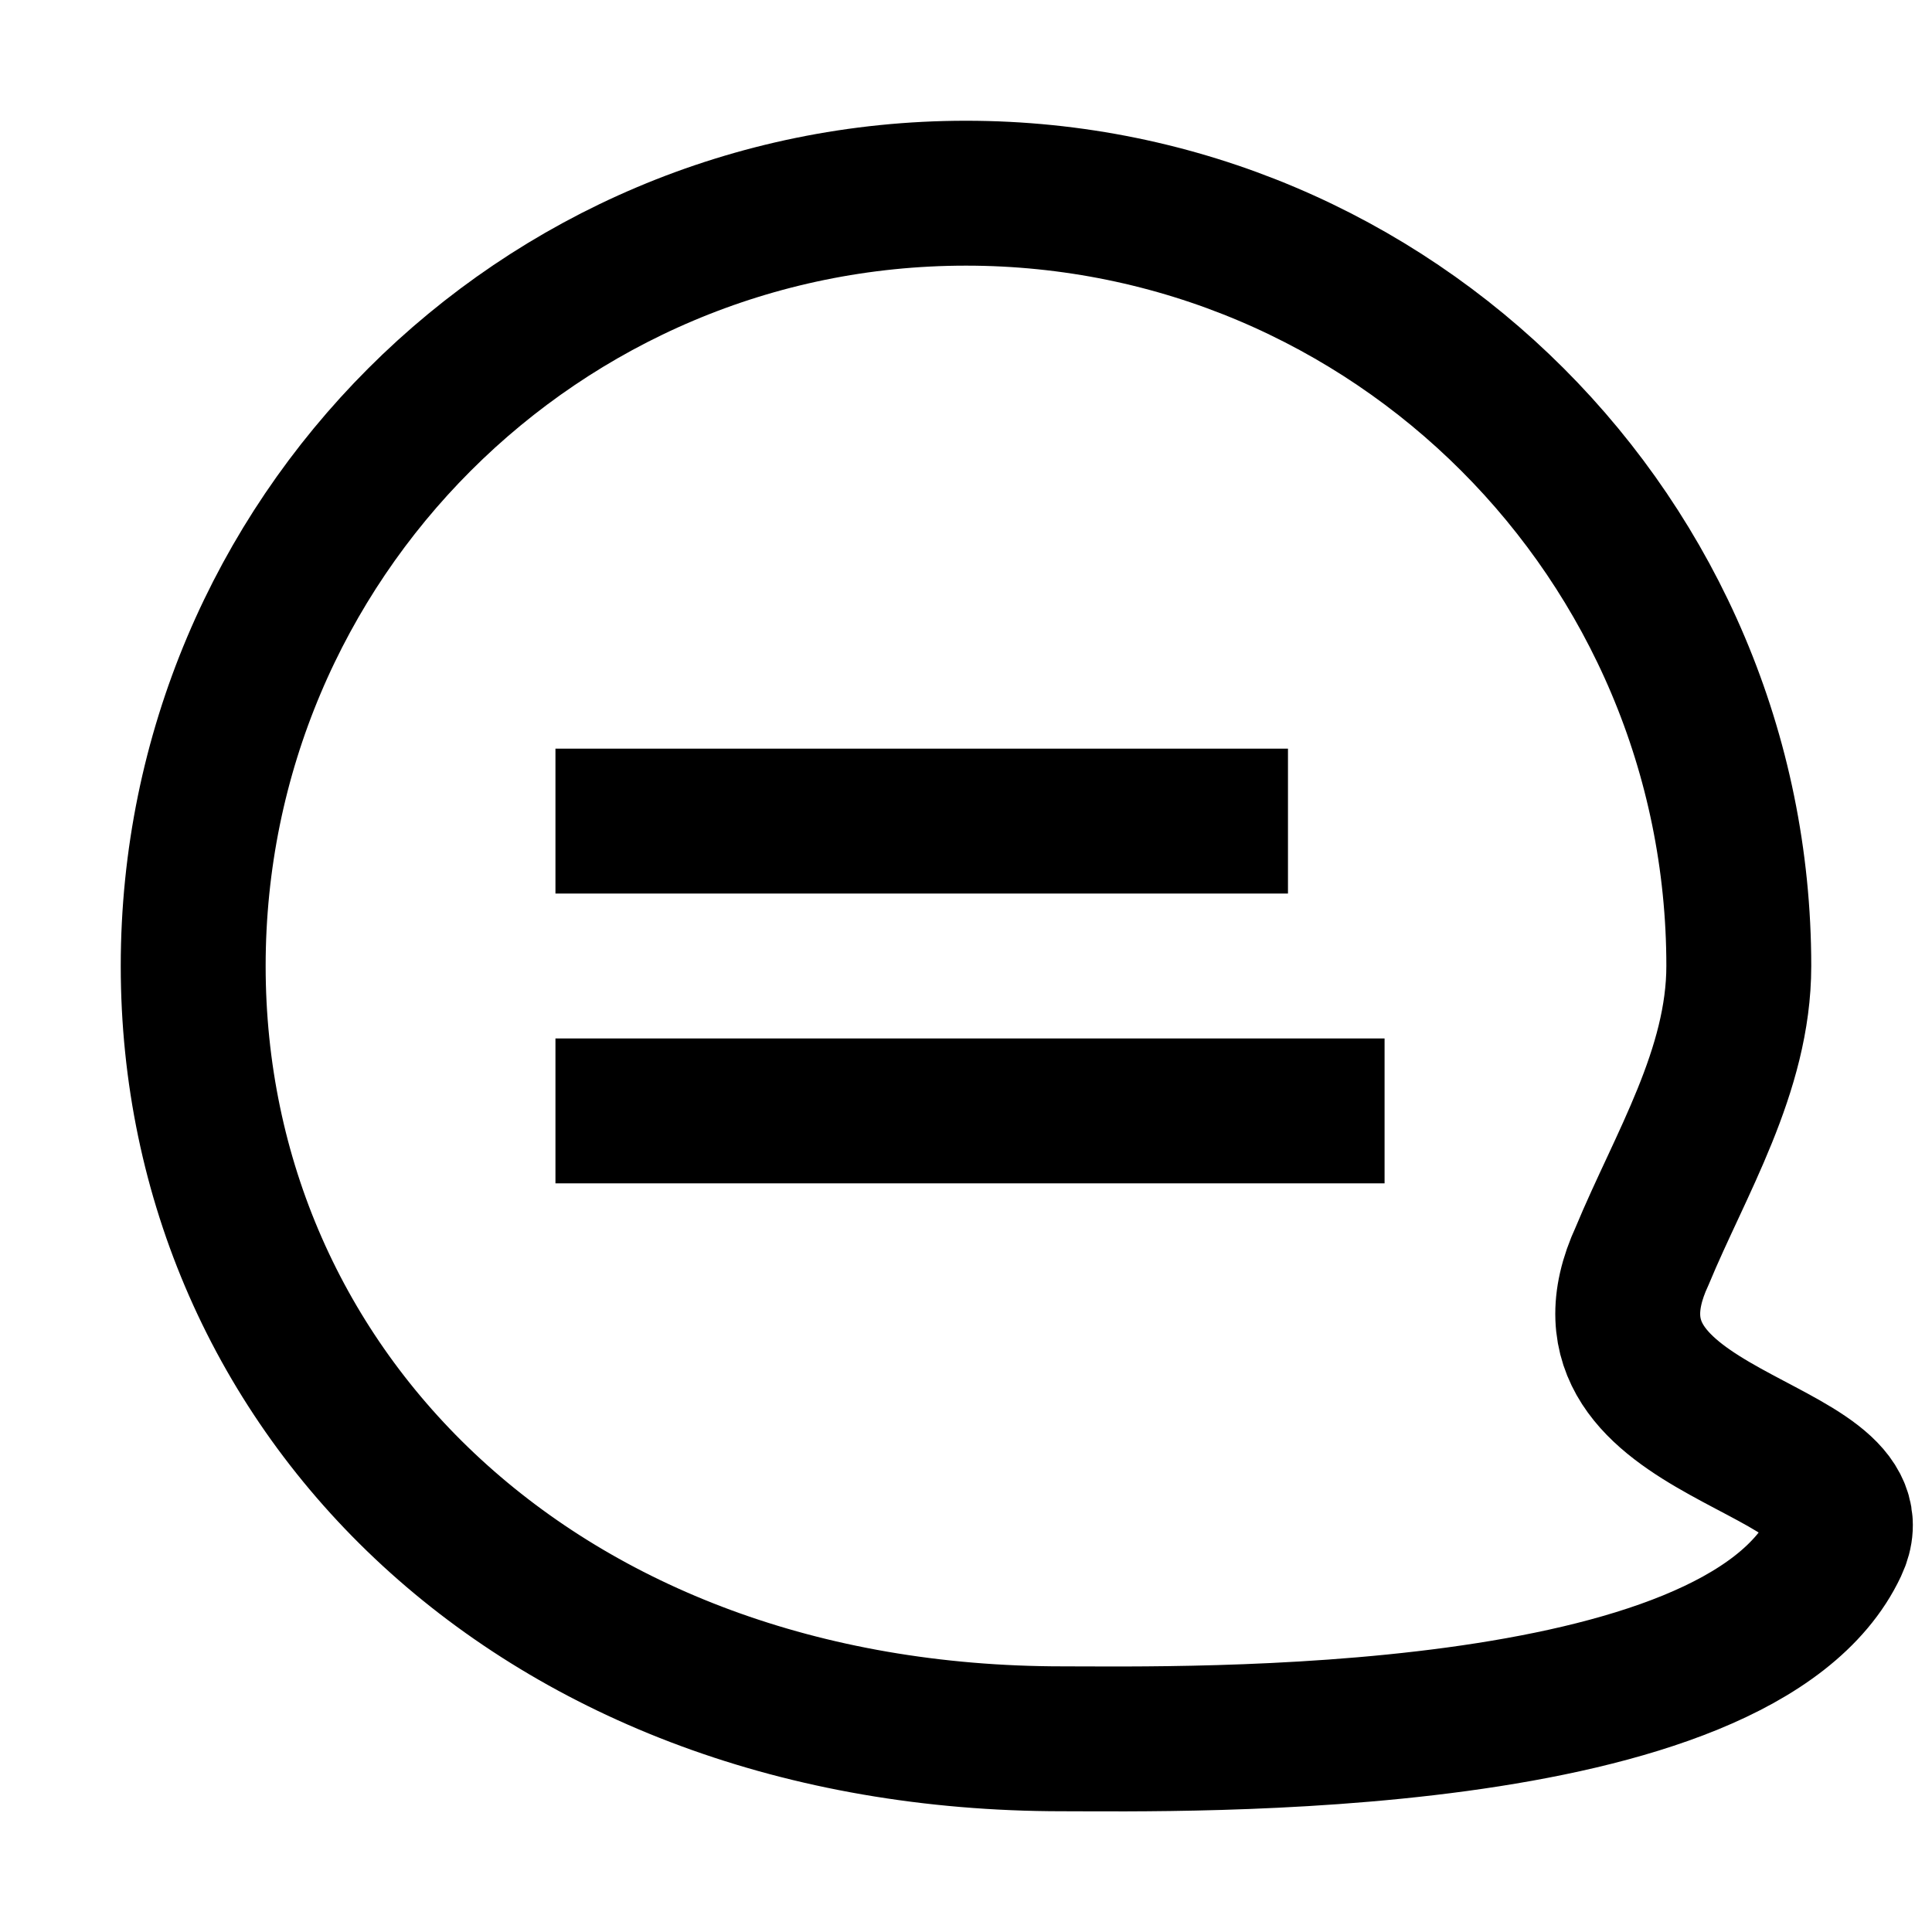
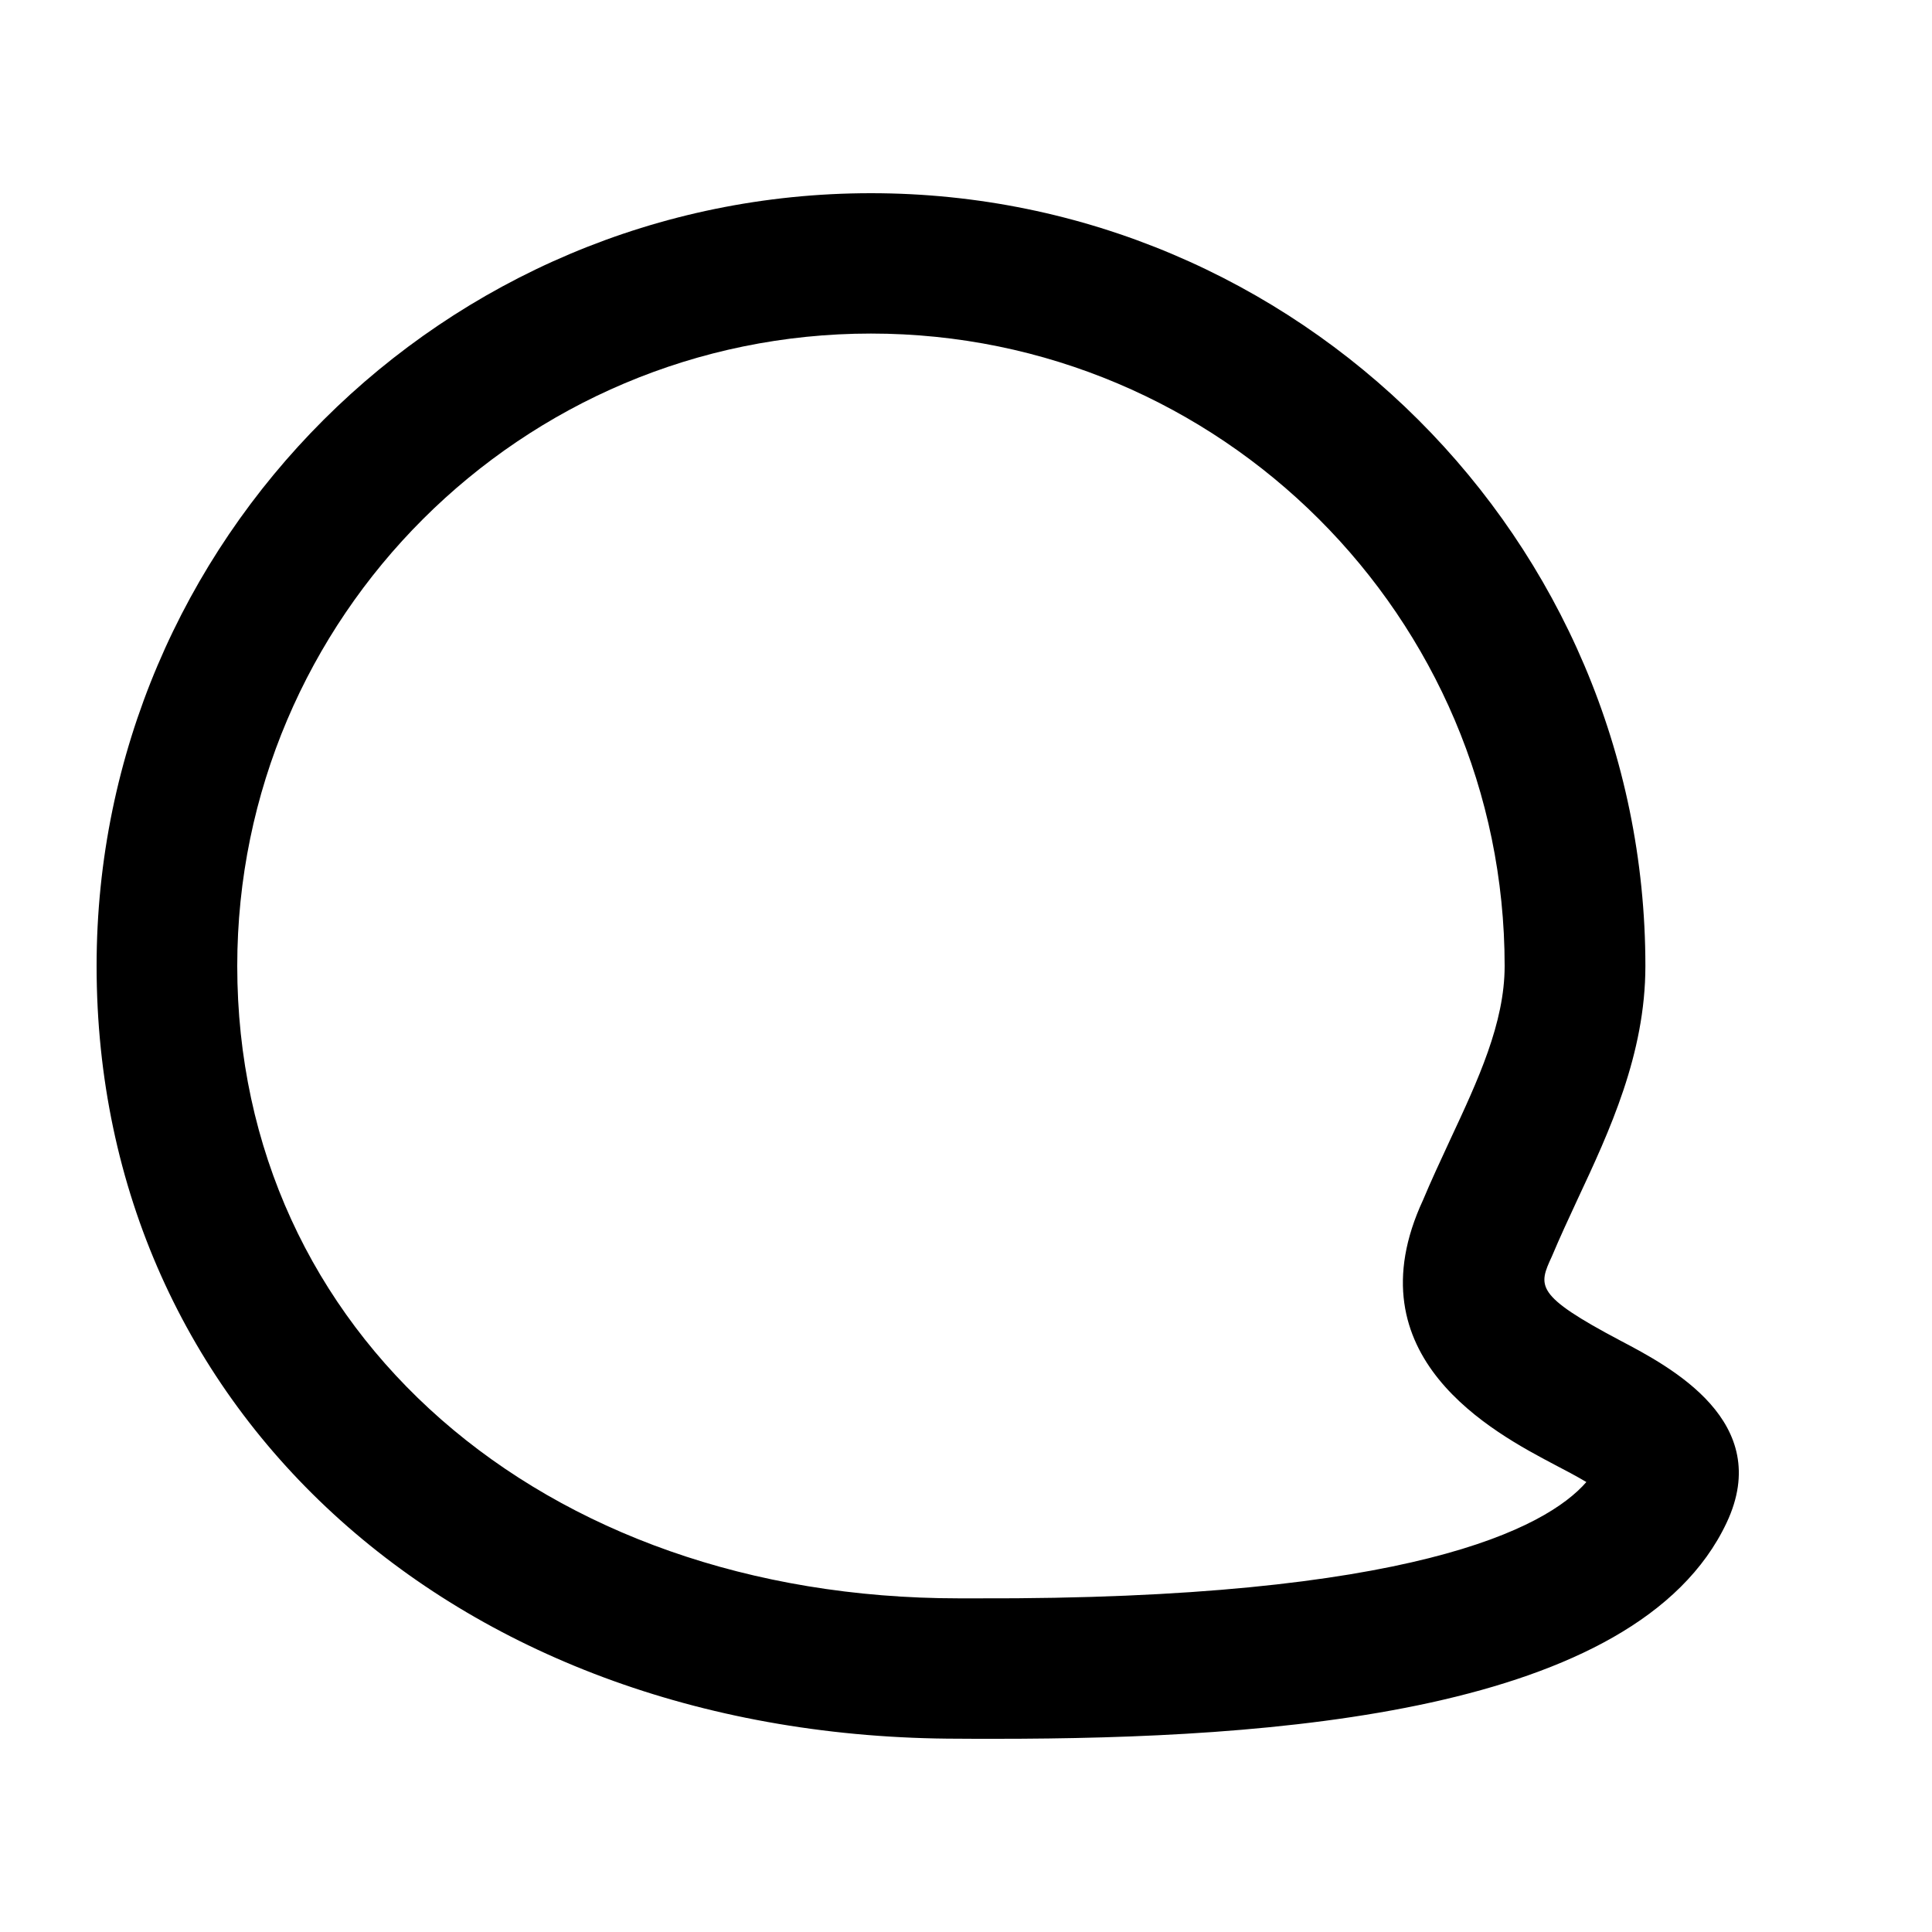
<svg id="message" viewBox="0 0 20 20">
-   <g stroke="currentColor" stroke-width="1.5" fill="none" fill-rule="evenodd">
-     <path d="M11 18c1.219 0 7 .127 8-2 .506-1.076-2.891-1.076-2-3 .391-.943 1-1.915 1-3a8 8 0 1 0-16 0c0 4.418 3.582 8 9 8z" />
-     <path d="M6.5 8.5h6.083m-6.083 3h7.083" stroke-linecap="square" />
-   </g>
+   <path d="M10.11,16.546 L9.927,16.546 C5.598,16.546 2.456,13.793 2.456,10 C2.456,6.39 5.399,3.453 9.016,3.453 C12.633,3.453 15.576,6.39 15.576,10 C15.576,10.59 15.301,11.18 15.01,11.803 C14.909,12.021 14.809,12.236 14.732,12.421 C13.976,14.047 15.463,14.83 16.096,15.164 C16.194,15.215 16.32,15.281 16.422,15.342 C16.006,15.82 14.608,16.561 10.11,16.546 M16.776,13.879 C15.881,13.406 15.924,13.312 16.066,13.004 C16.147,12.811 16.238,12.615 16.33,12.417 C16.66,11.712 17.033,10.912 17.033,10 C17.033,5.588 13.436,2 9.016,2 C4.596,2 1,5.588 1,10 C1,14.635 4.755,17.999 9.927,17.999 L10.103,18 L10.309,18 C13.166,18 16.941,17.744 17.874,15.763 C18.367,14.717 17.293,14.151 16.776,13.879" />
</svg>
